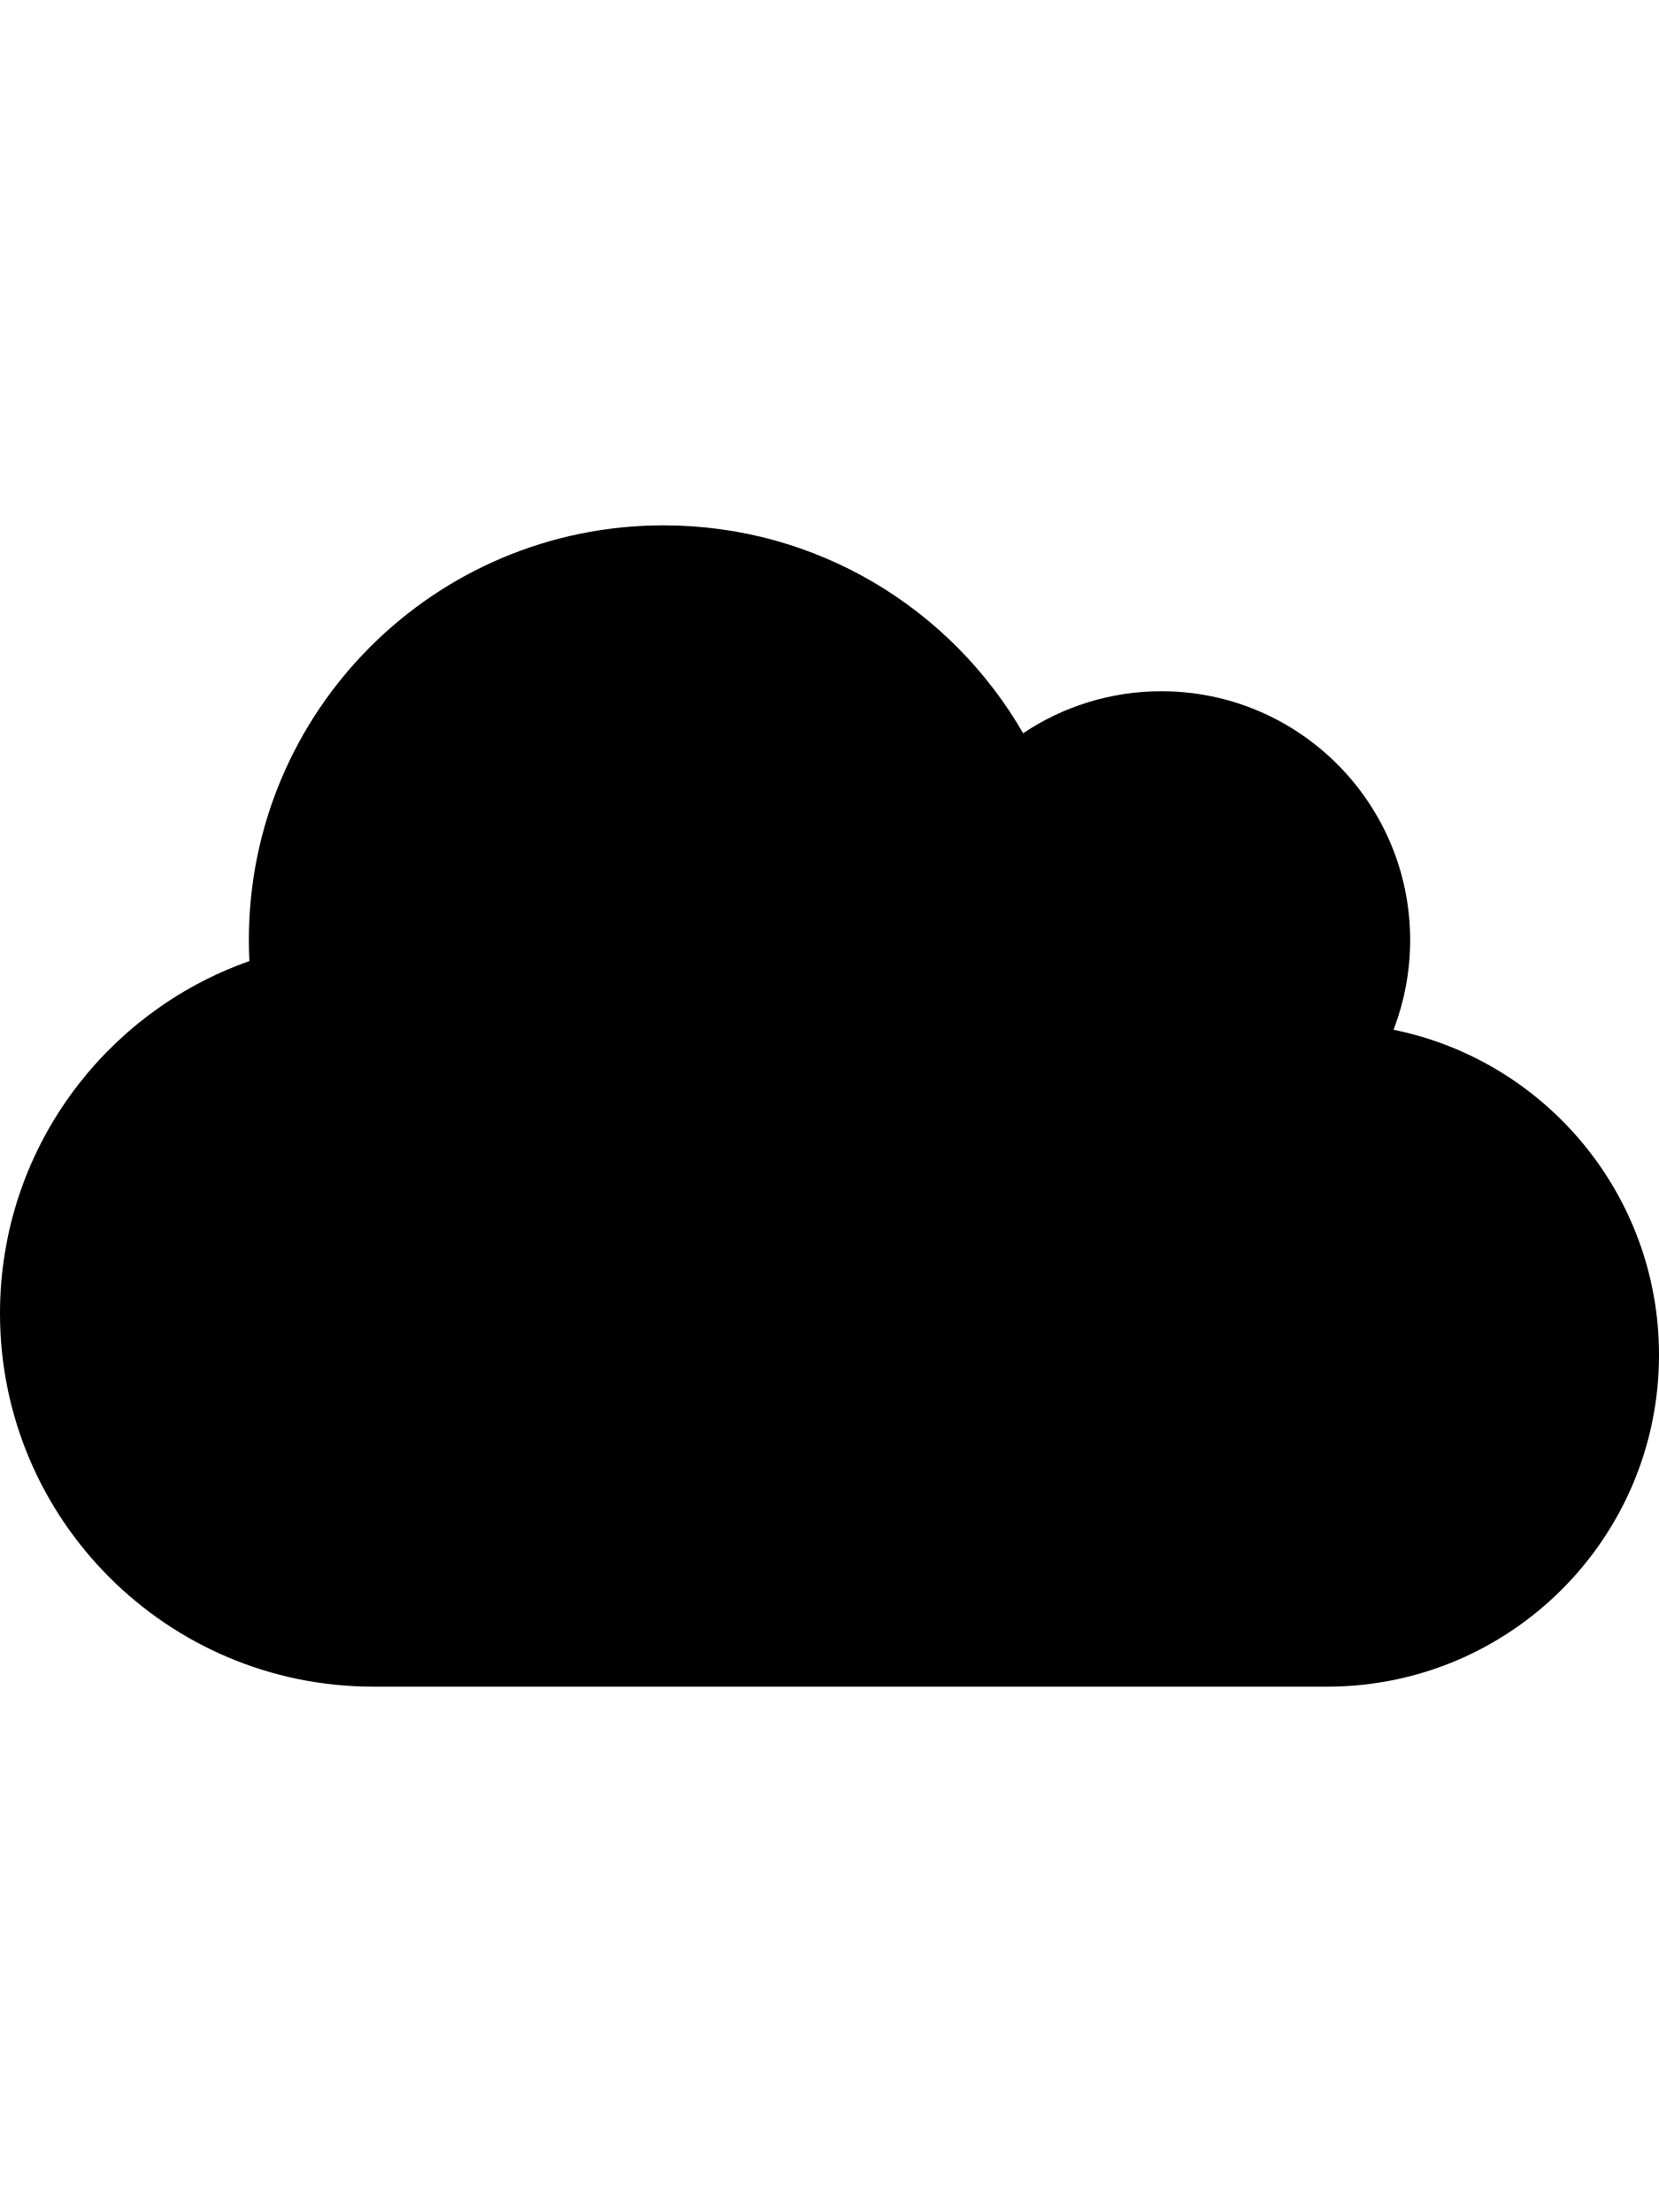
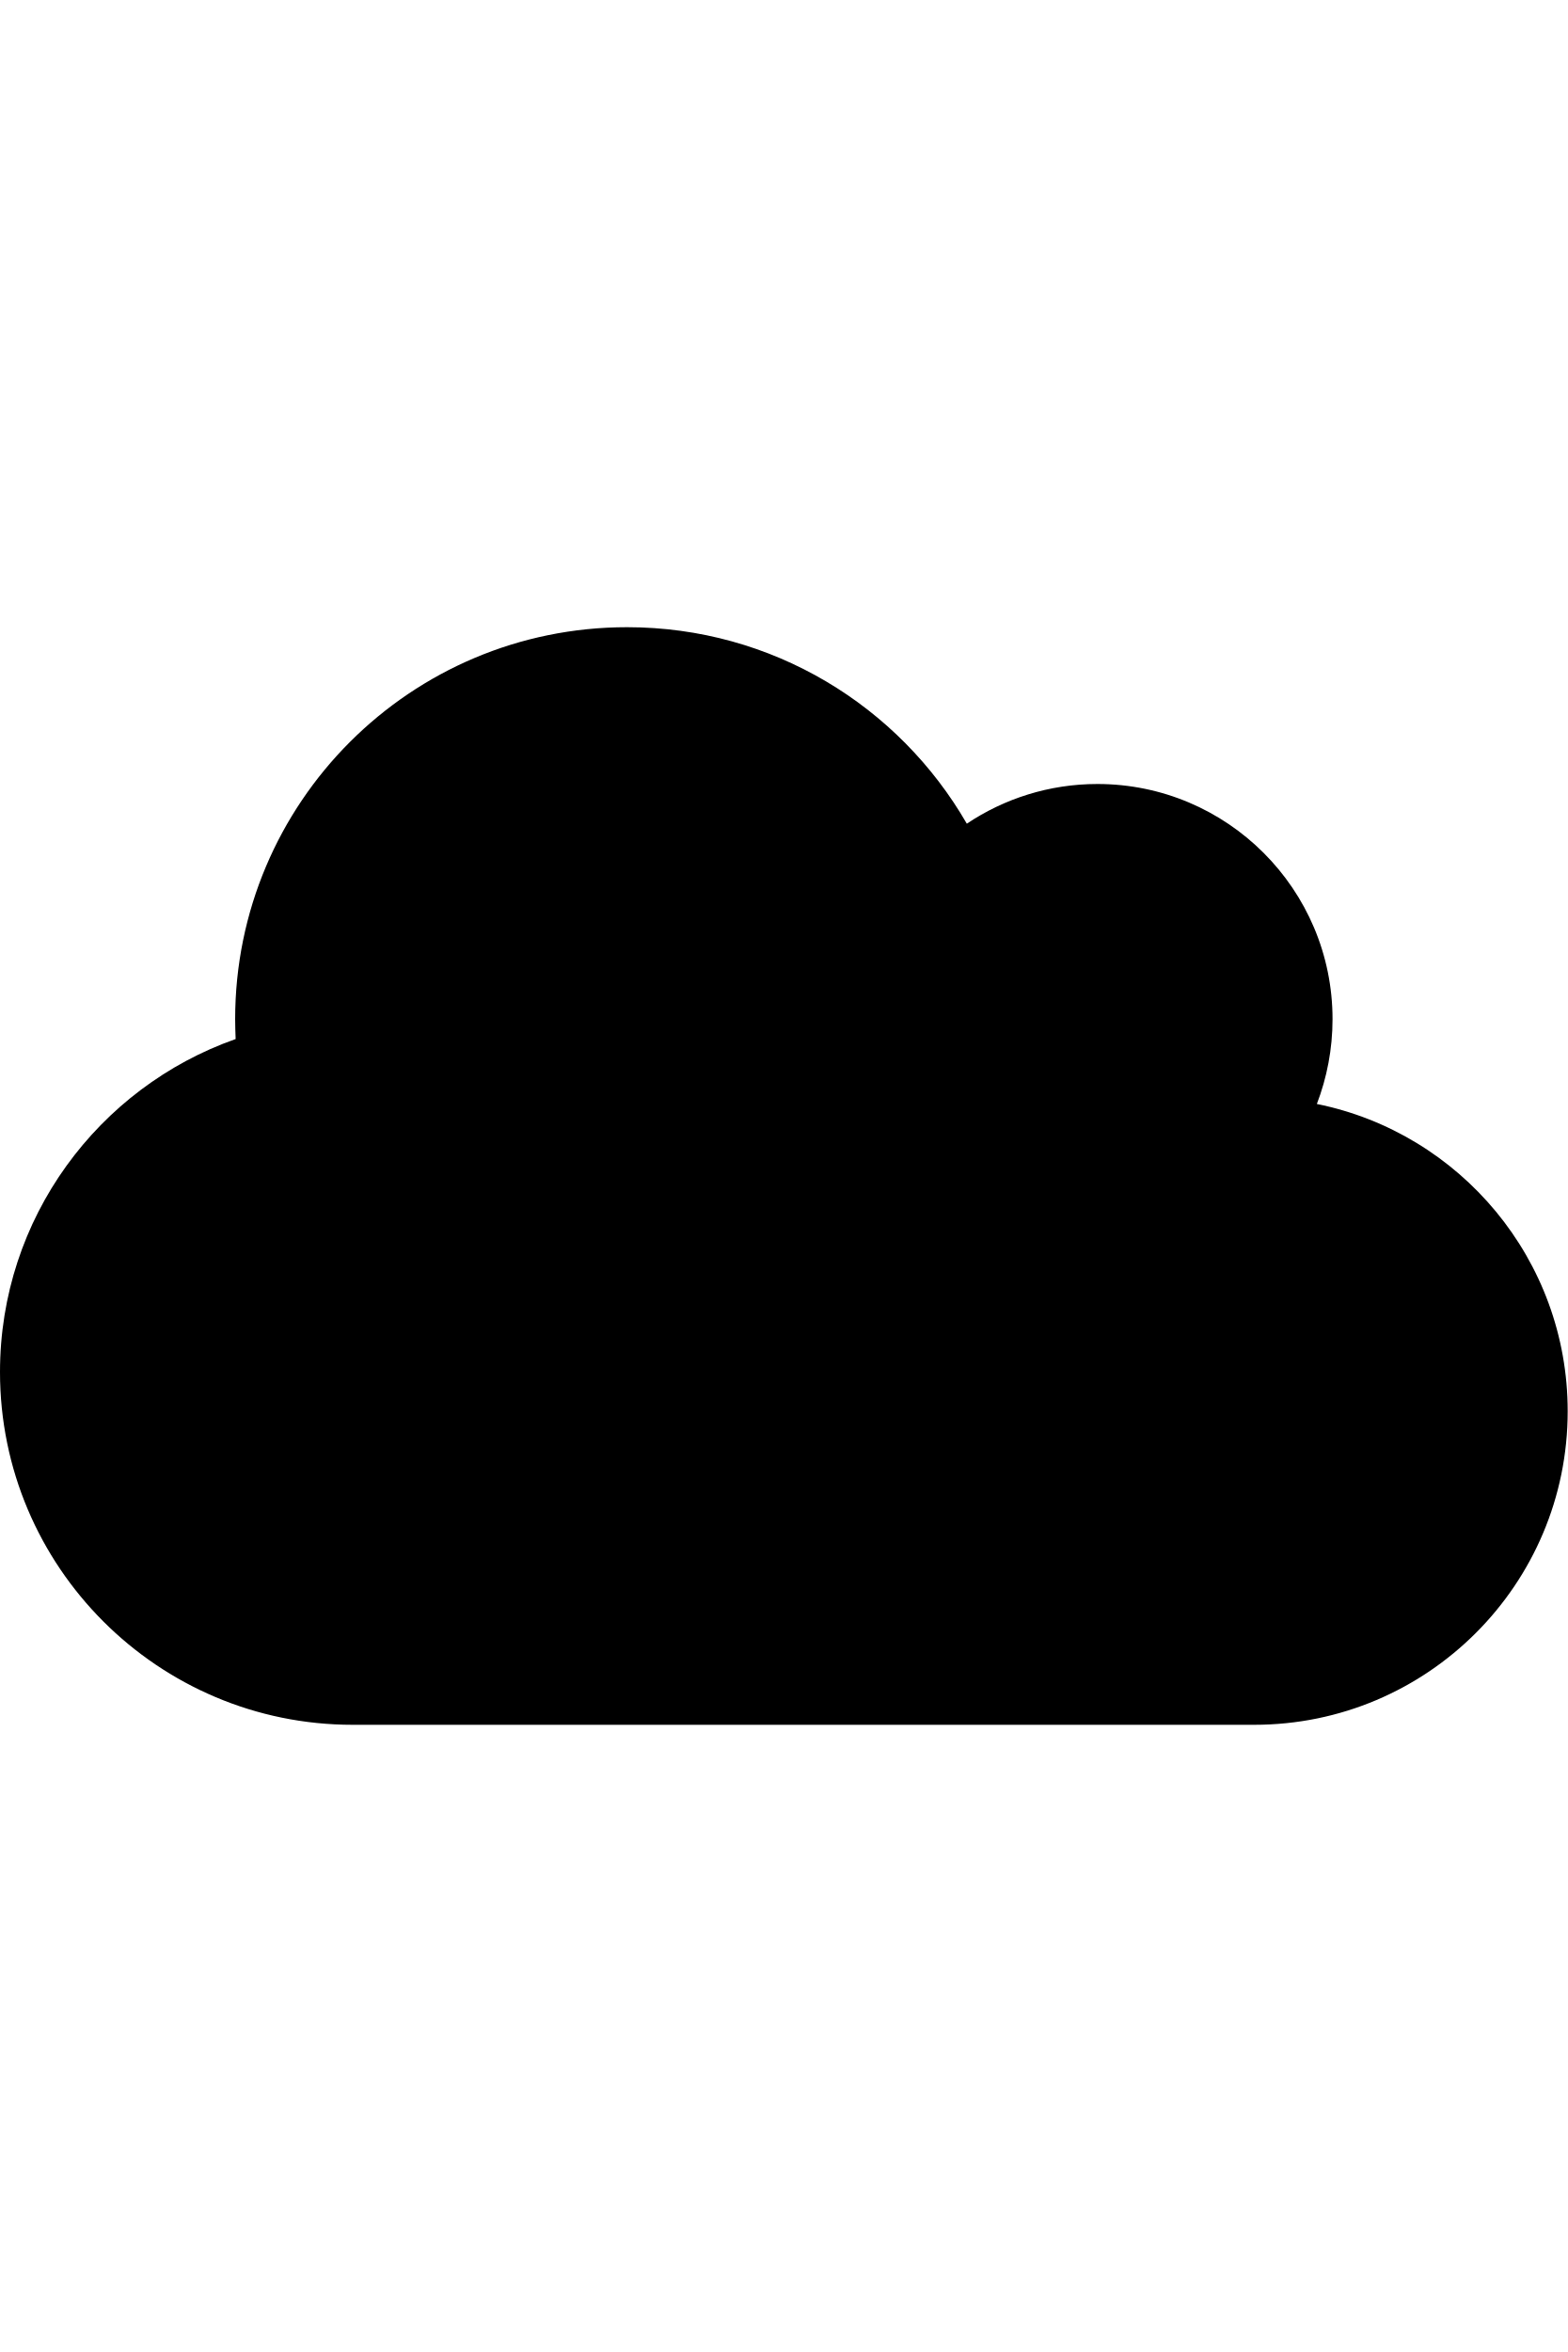
- <svg xmlns="http://www.w3.org/2000/svg" fill="currentcolor" viewBox="0 0 640 512" width="18" height="24">
+ <svg xmlns="http://www.w3.org/2000/svg" fill="currentcolor" viewBox="0 0 640 512" width="16" height="24">
  <path d="M0 336c0 79.5 64.5 144 144 144l368 0c70.7 0 128-57.3 128-128c0-61.9-44-113.6-102.4-125.4c4.1-10.7 6.4-22.4 6.4-34.6c0-53-43-96-96-96c-19.7 0-38.1 6-53.3 16.2C367 64.2 315.3 32 256 32C167.6 32 96 103.6 96 192c0 2.7 .1 5.4 .2 8.1C40.2 219.8 0 273.2 0 336z" />
</svg>
